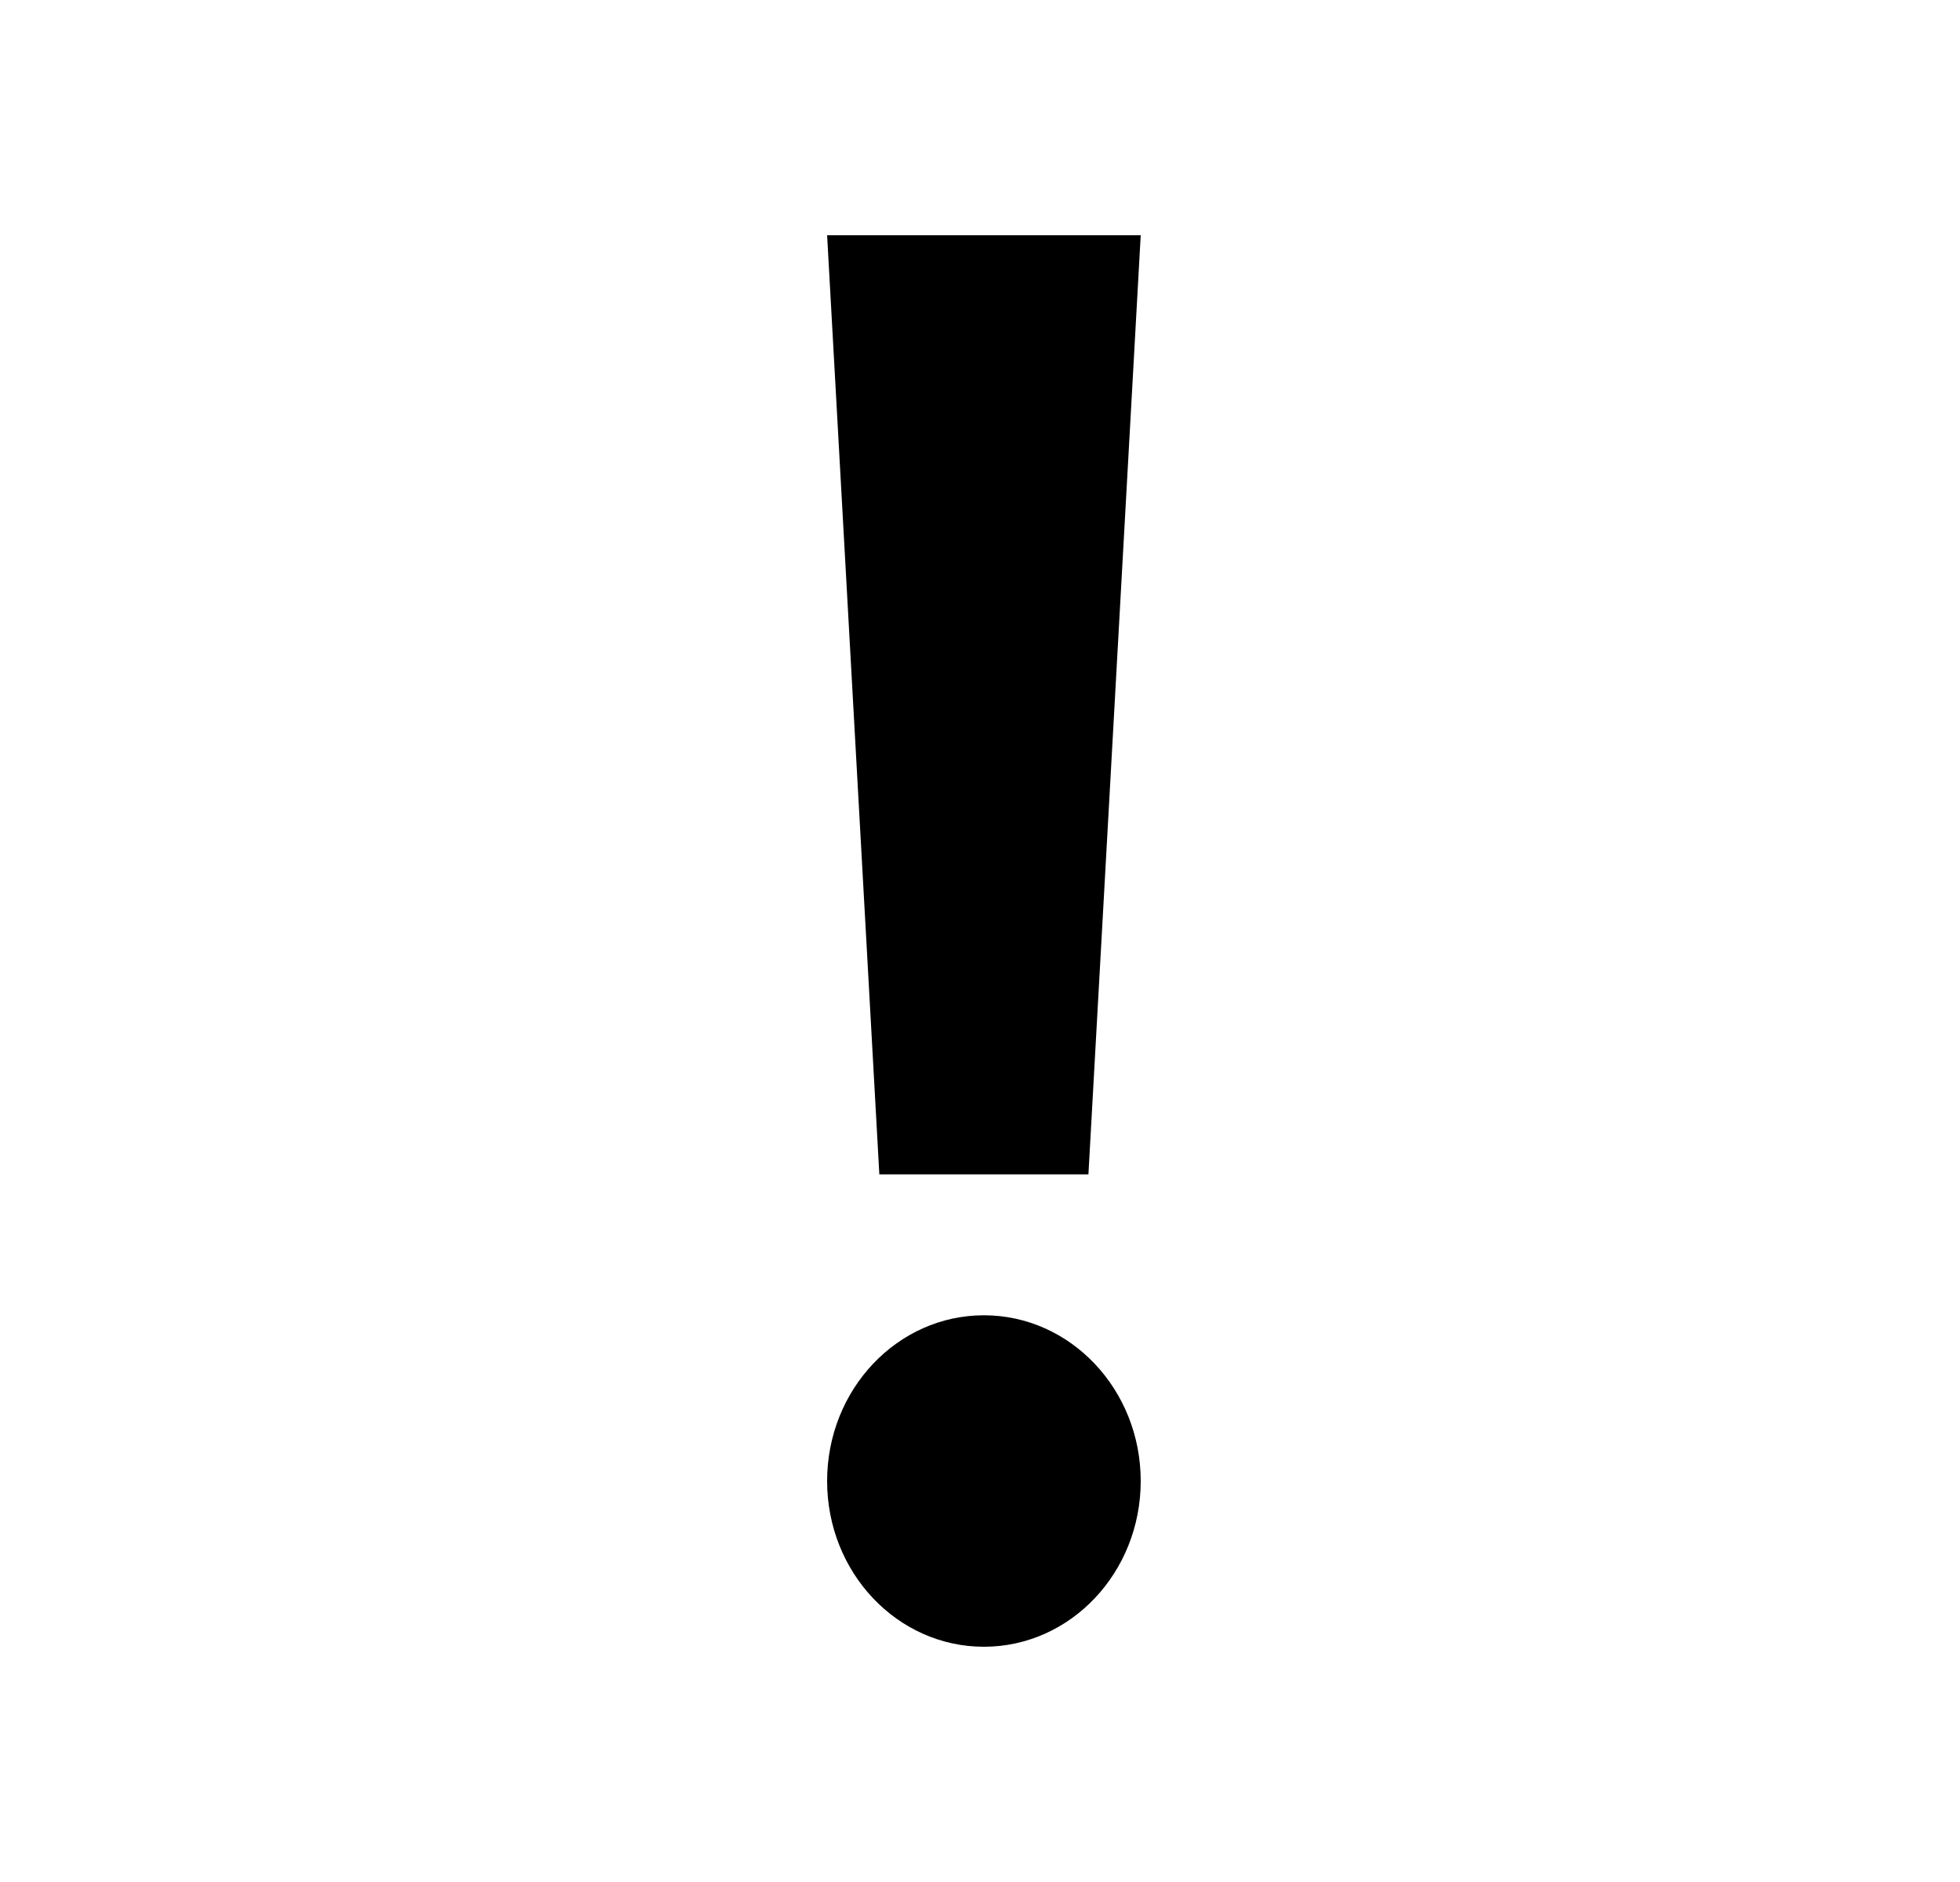
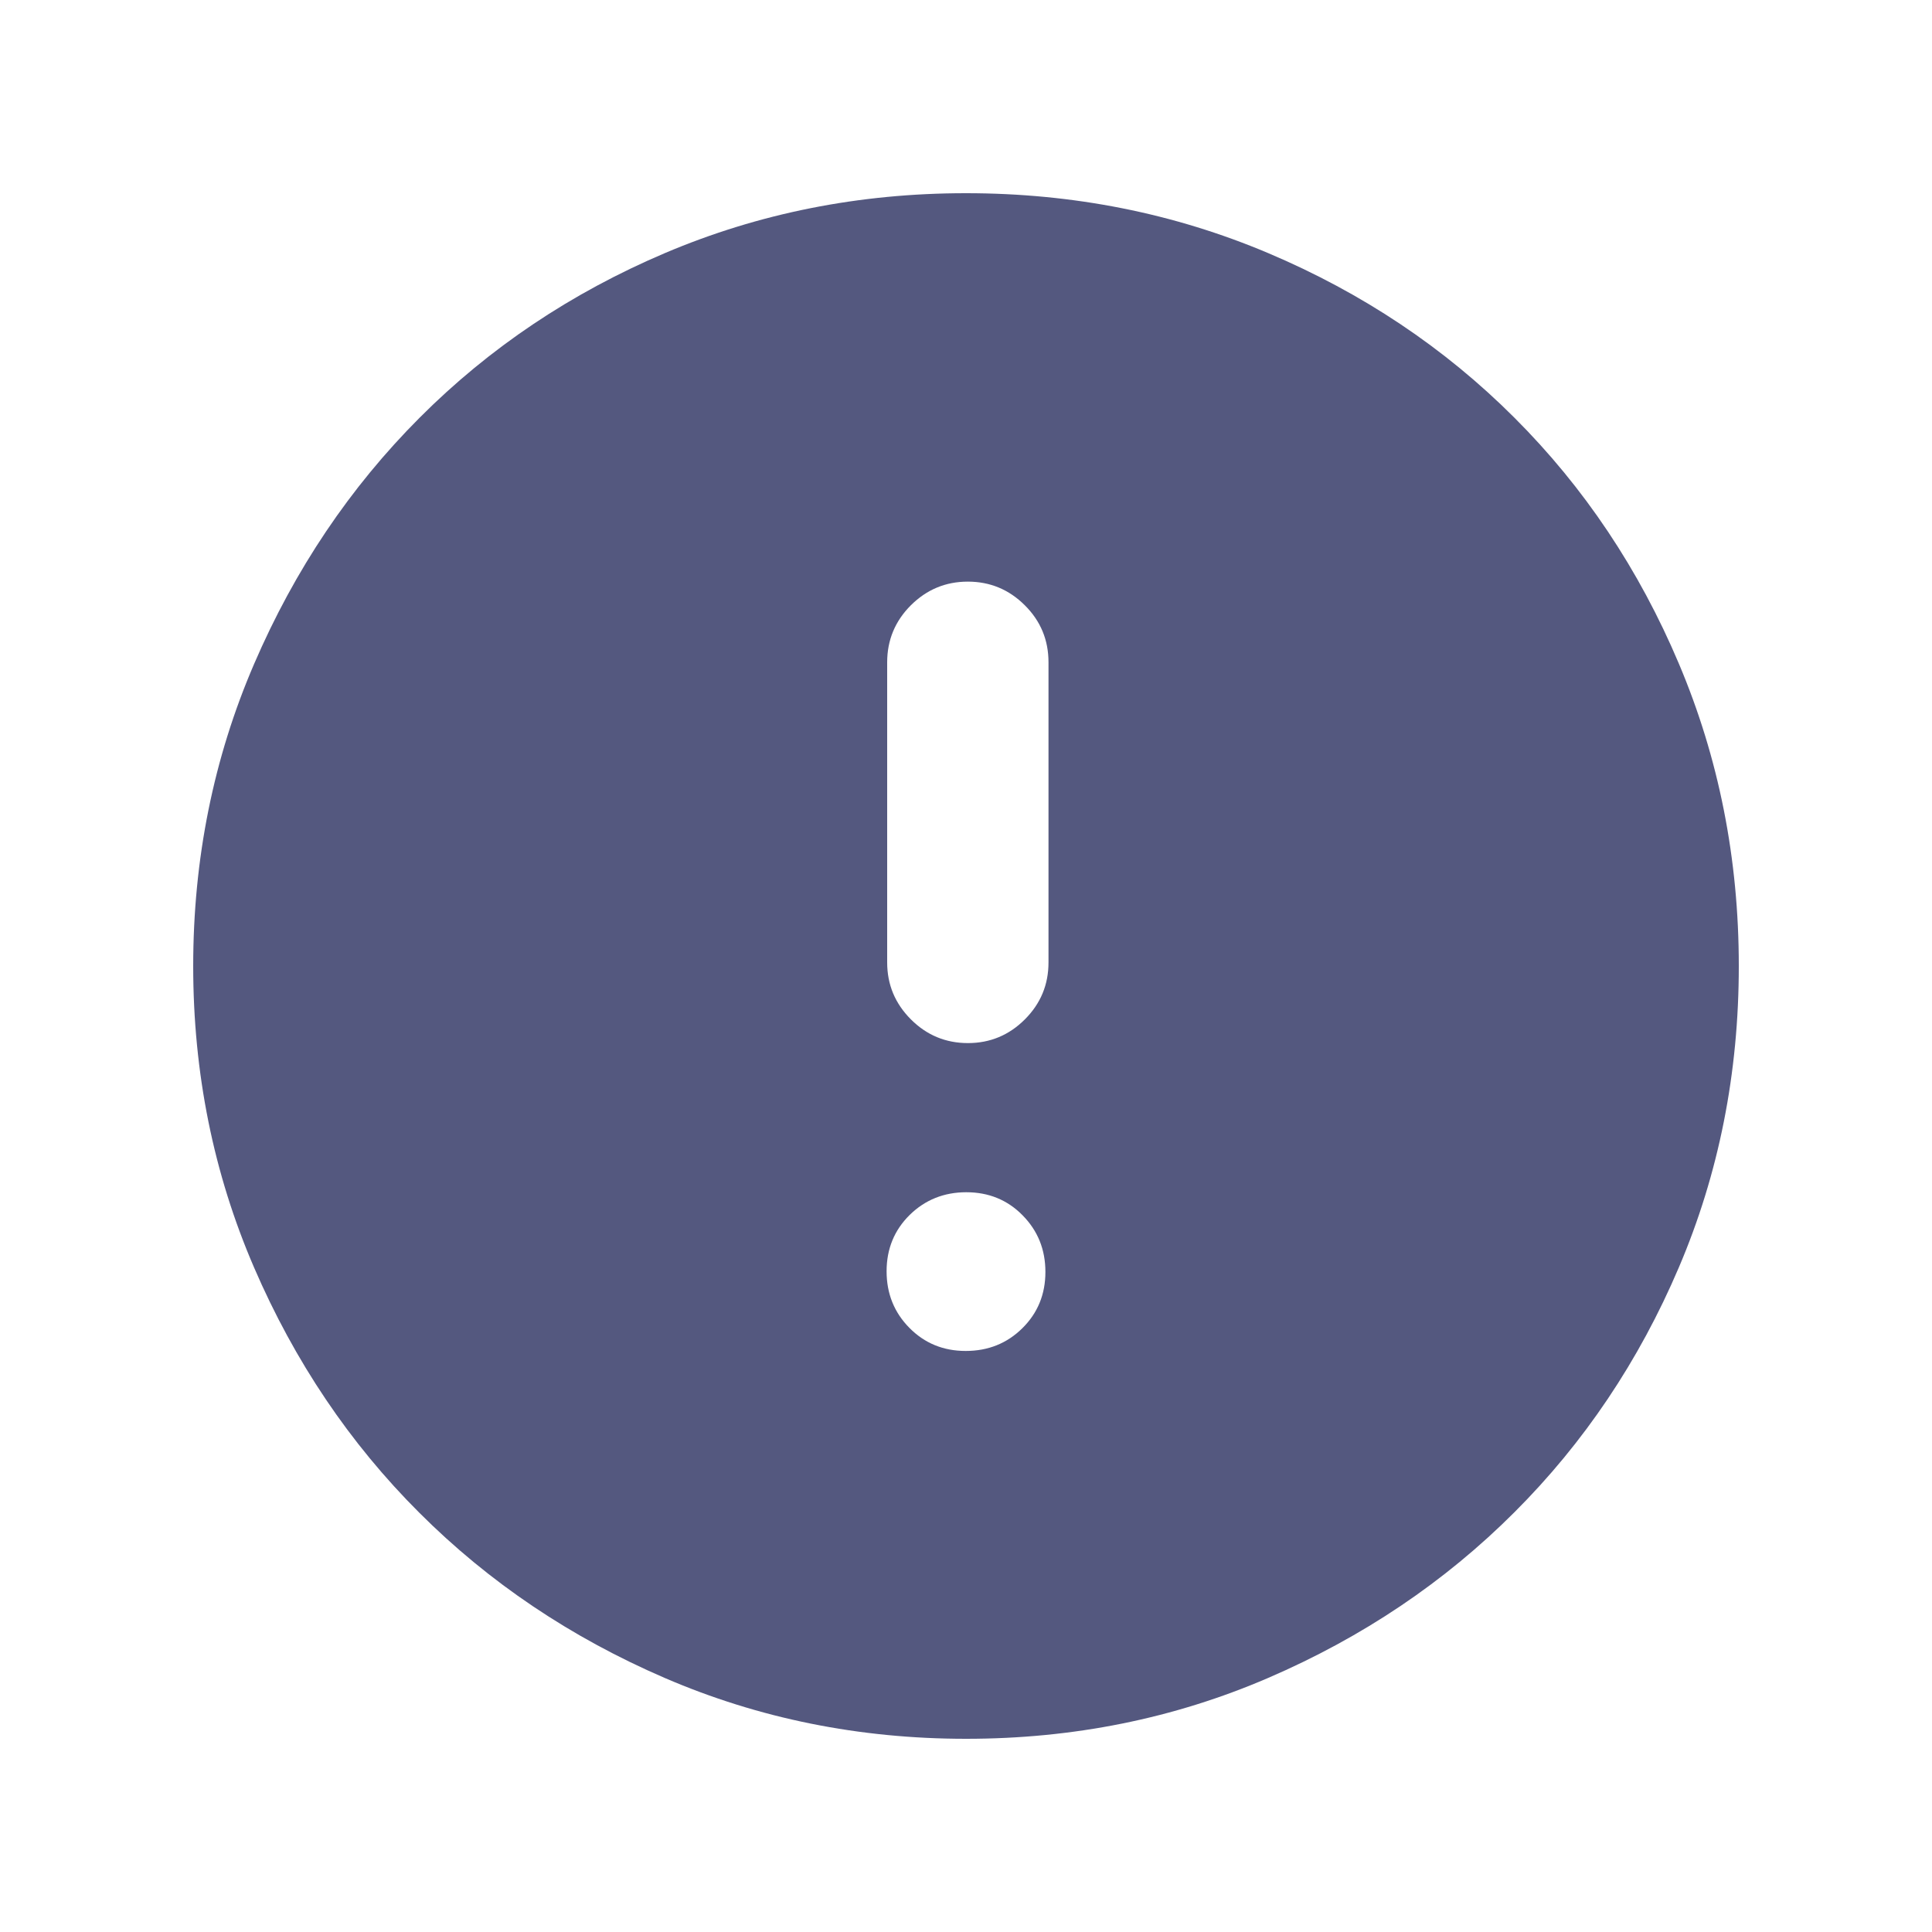
- <svg xmlns="http://www.w3.org/2000/svg" viewBox="0 0 25 24" fill="none">
-   <g id="Global Icons/Warning">
-     <path id="ð¨ Icon color " fill-rule="evenodd" clip-rule="evenodd" d="M11.216 14.976L10.55 3L14.55 3L13.883 14.976H11.216ZM12.55 21C11.445 21 10.55 20.054 10.55 18.887C10.55 17.72 11.445 16.773 12.55 16.773C13.654 16.773 14.55 17.72 14.55 18.887C14.55 20.054 13.654 21 12.55 21Z" fill="black" />
+ <svg xmlns="http://www.w3.org/2000/svg" viewBox="0 0 20 20" fill="none">
+   <g id="warning">
+     <path id="Vector" d="M9.997 13.985C10.228 13.985 10.424 13.907 10.583 13.75C10.742 13.593 10.822 13.399 10.822 13.167C10.822 12.935 10.743 12.74 10.586 12.581C10.43 12.422 10.235 12.342 10.003 12.342C9.772 12.342 9.576 12.421 9.417 12.577C9.258 12.734 9.178 12.928 9.178 13.16C9.178 13.392 9.257 13.587 9.414 13.746C9.571 13.905 9.765 13.985 9.997 13.985ZM10.02 10.798C10.249 10.798 10.446 10.716 10.609 10.553C10.773 10.389 10.854 10.193 10.854 9.963V6.856C10.854 6.626 10.773 6.429 10.609 6.266C10.446 6.103 10.249 6.021 10.019 6.021C9.789 6.021 9.593 6.103 9.429 6.266C9.266 6.429 9.184 6.626 9.184 6.856V9.963C9.184 10.193 9.266 10.389 9.43 10.553C9.593 10.716 9.79 10.798 10.02 10.798ZM10.001 18C8.895 18 7.855 17.79 6.881 17.37C5.908 16.95 5.061 16.38 4.341 15.66C3.62 14.941 3.05 14.094 2.63 13.121C2.21 12.148 2 11.108 2 10.001C2 8.892 2.21 7.848 2.631 6.872C3.052 5.895 3.623 5.046 4.344 4.324C5.065 3.601 5.912 3.033 6.883 2.62C7.855 2.207 8.894 2 9.999 2C11.108 2 12.151 2.207 13.128 2.62C14.104 3.033 14.954 3.601 15.676 4.323C16.399 5.045 16.967 5.894 17.38 6.871C17.793 7.847 18 8.89 18 10C18 11.11 17.793 12.15 17.38 13.119C16.967 14.088 16.399 14.934 15.677 15.655C14.955 16.377 14.106 16.948 13.13 17.369C12.154 17.79 11.111 18 10.001 18Z" fill="#54587F" />
  </g>
</svg>
